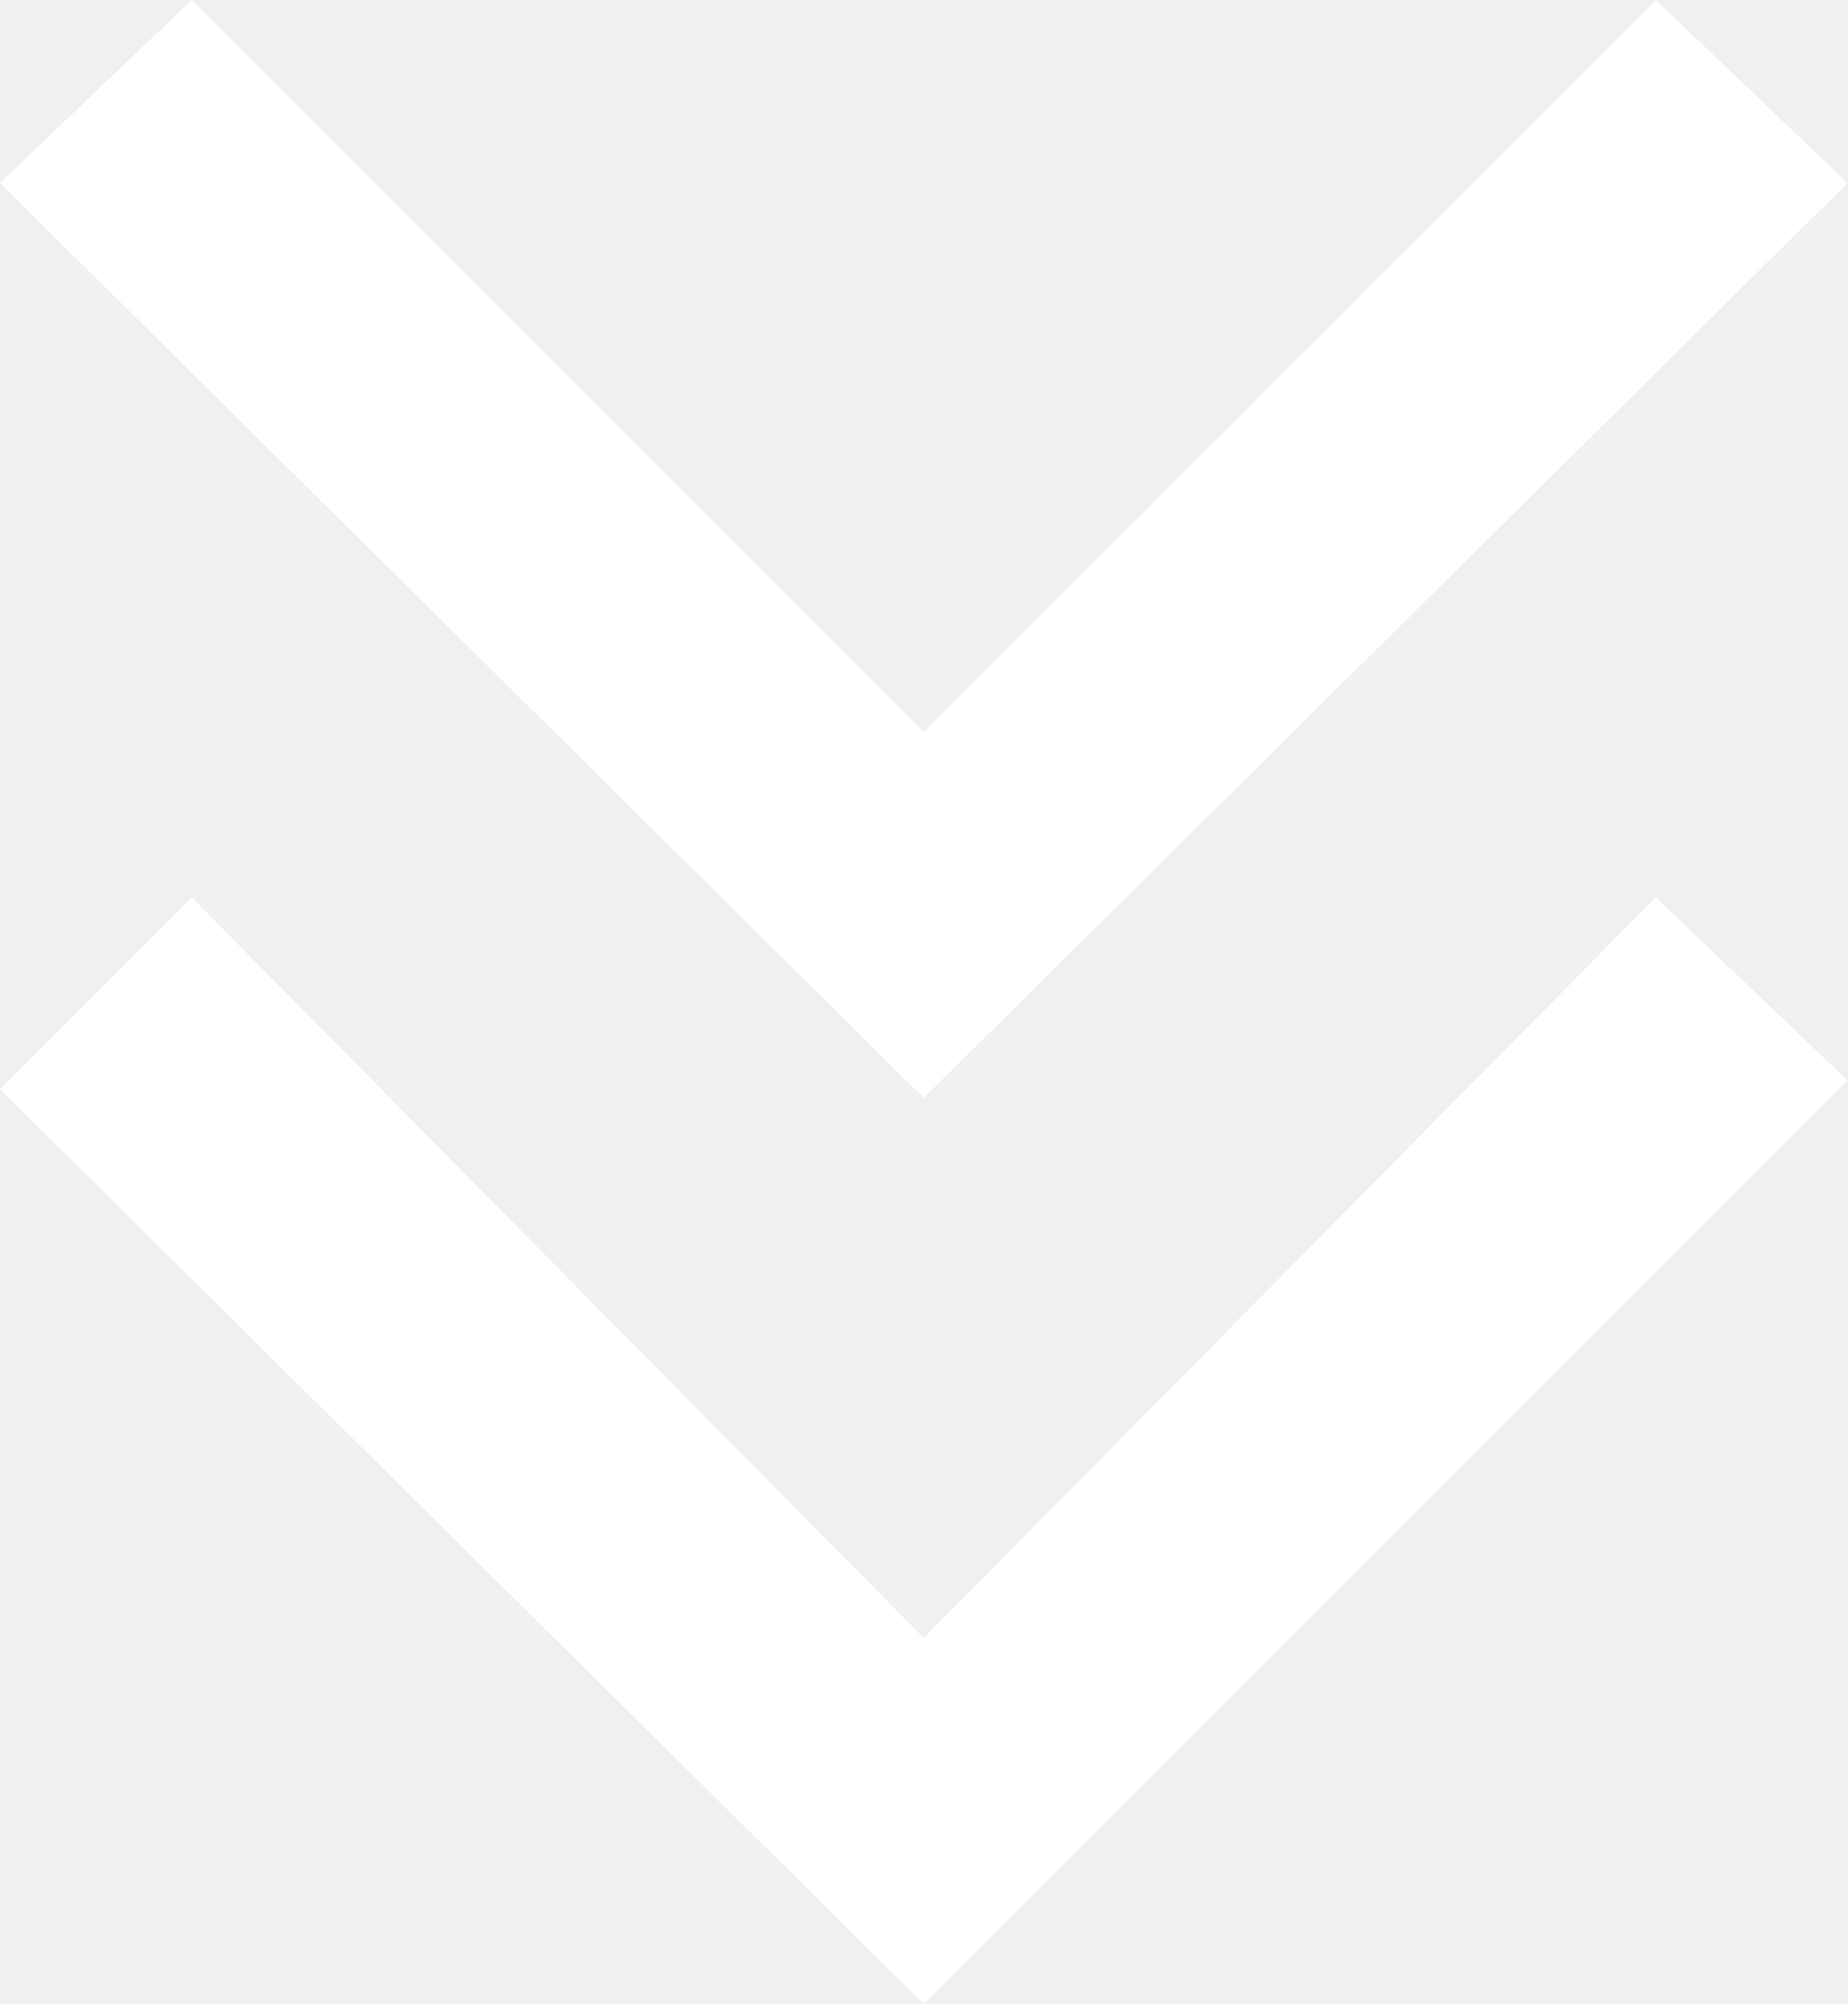
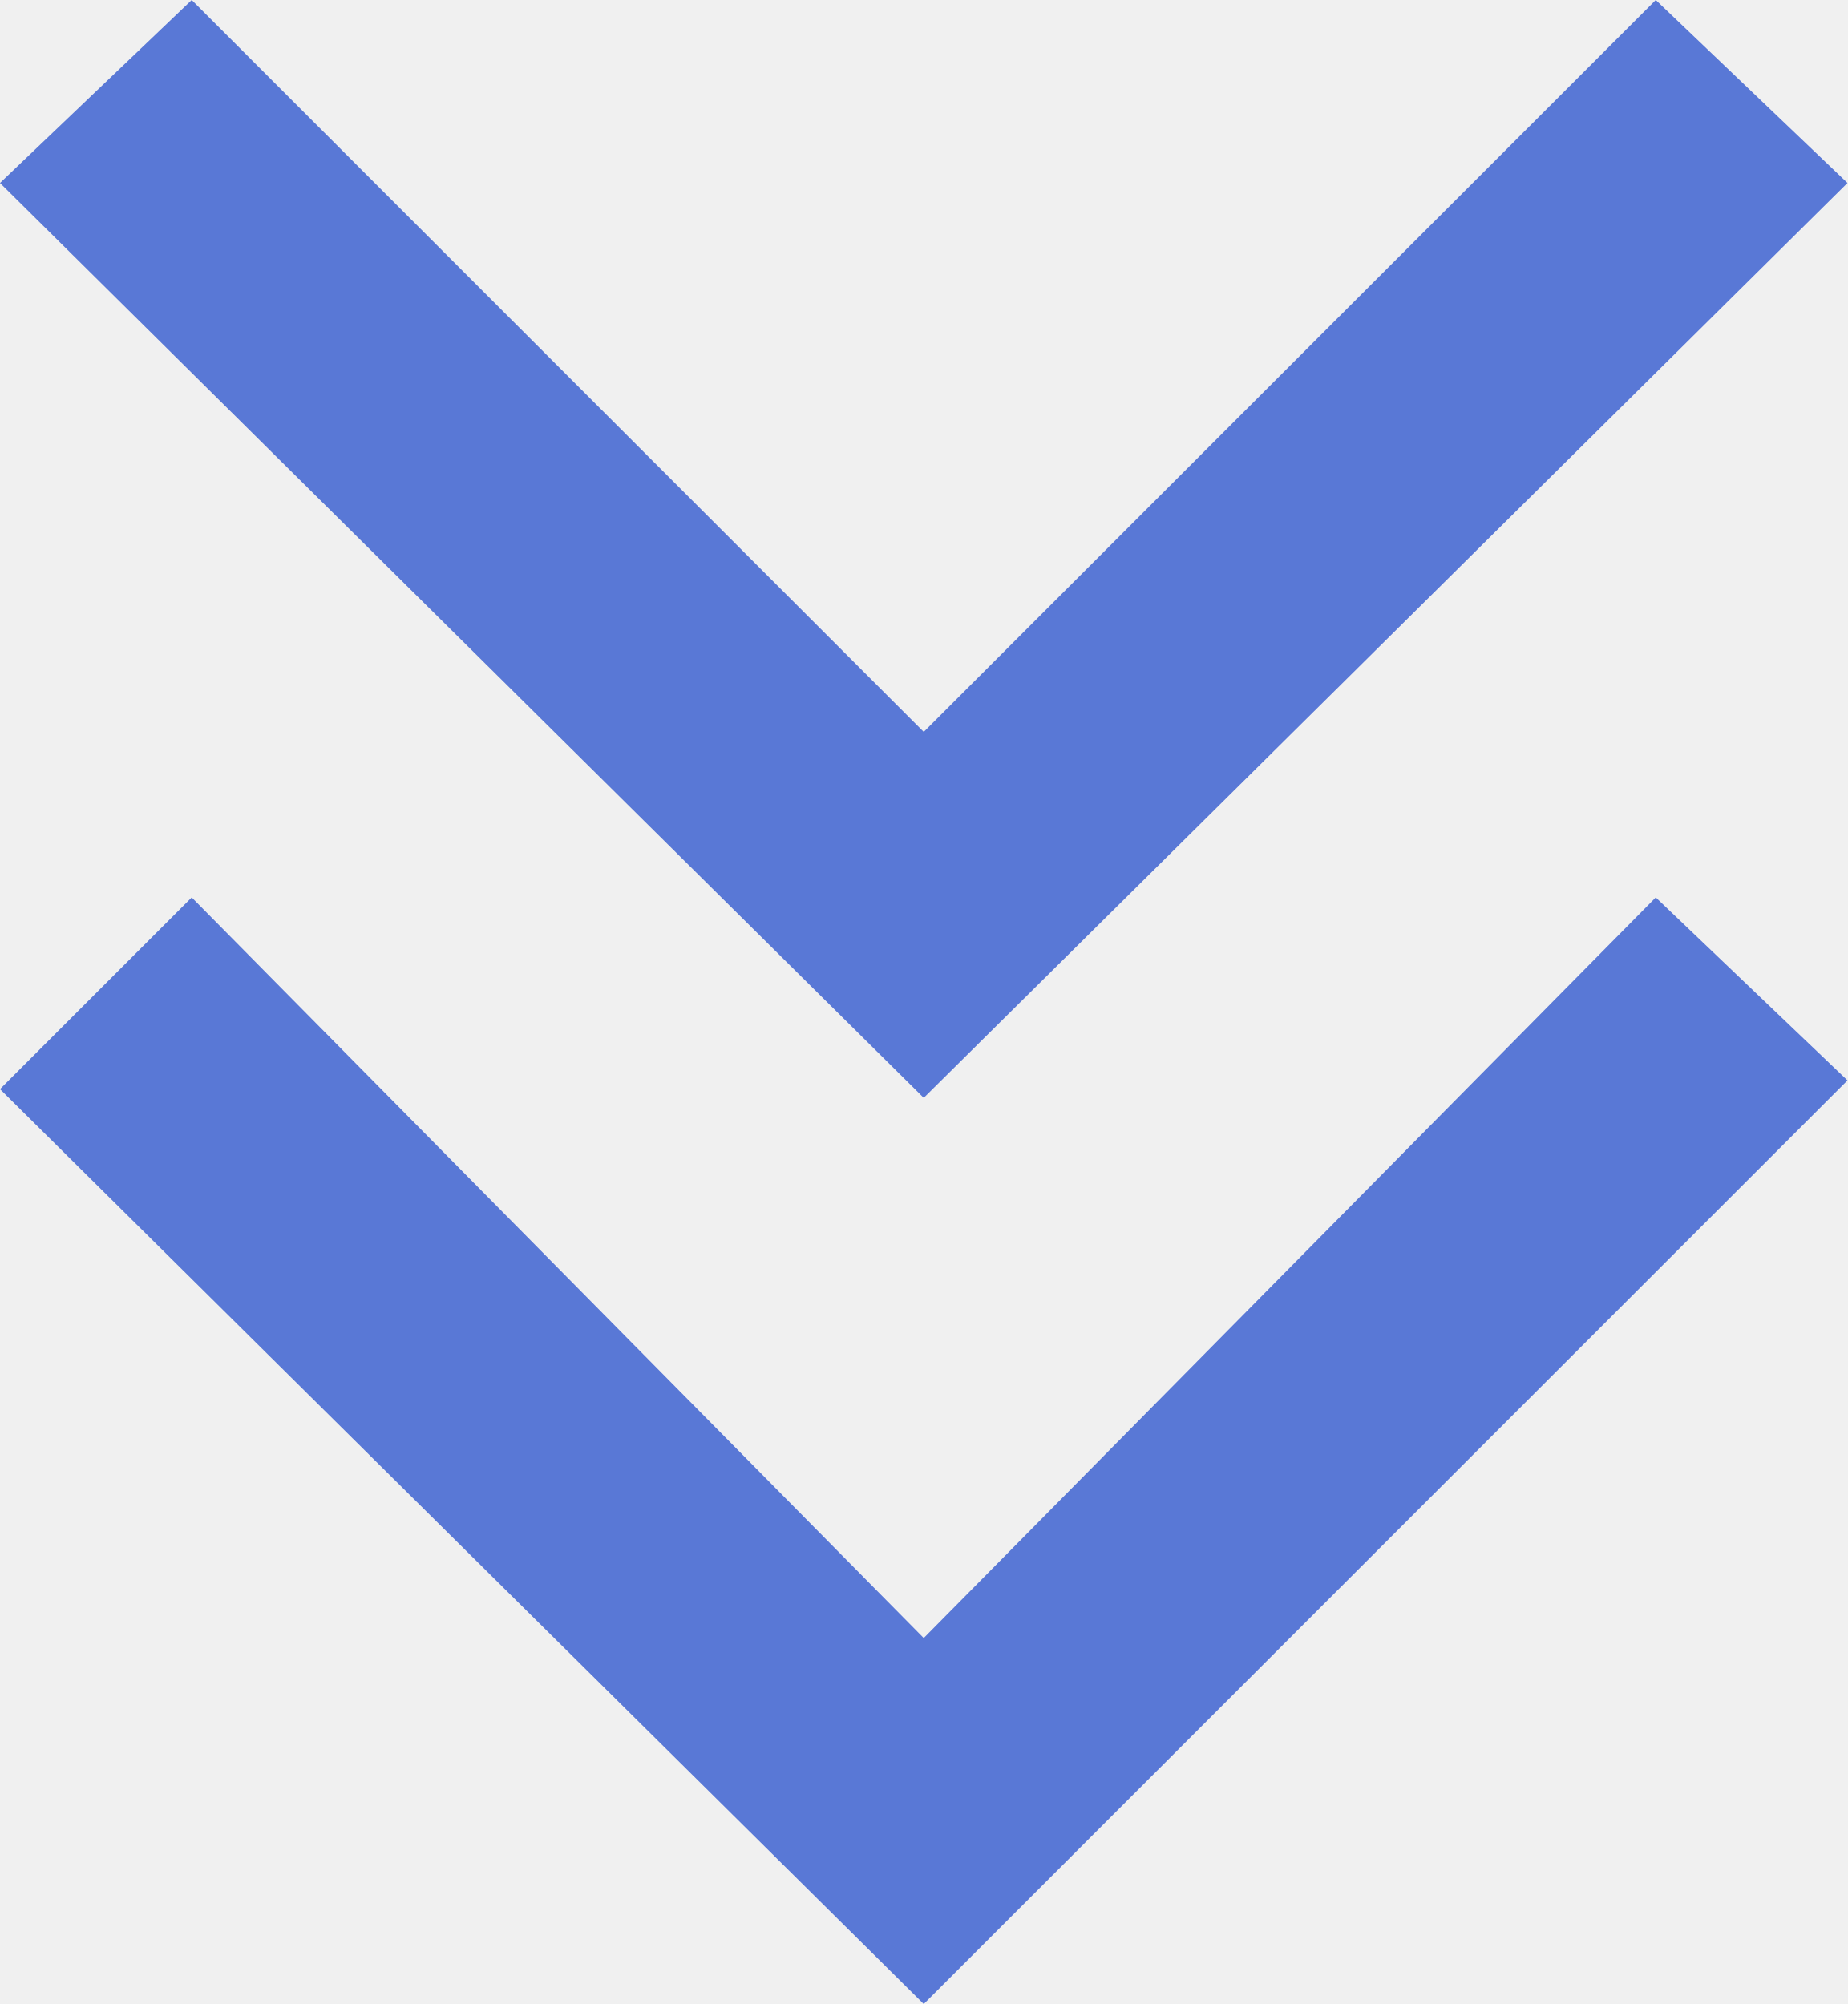
<svg xmlns="http://www.w3.org/2000/svg" viewBox="0 0 21.2 23">
-   <style>.main {fill: white}</style>
+   <style>.main {fill: rgb(89, 120, 214)}</style>
  <polygon class="main" points="10.6 18.8 2.2 10.3 0 12.5 10.6 23 21.2 12.4 19 10.3 10.6 18.8" />
  <polygon class="main" points="21.2 2.1 19 0 10.6 8.4 2.2 0 0 2.1 10.6 12.6 21.2 2.1" />
</svg>
